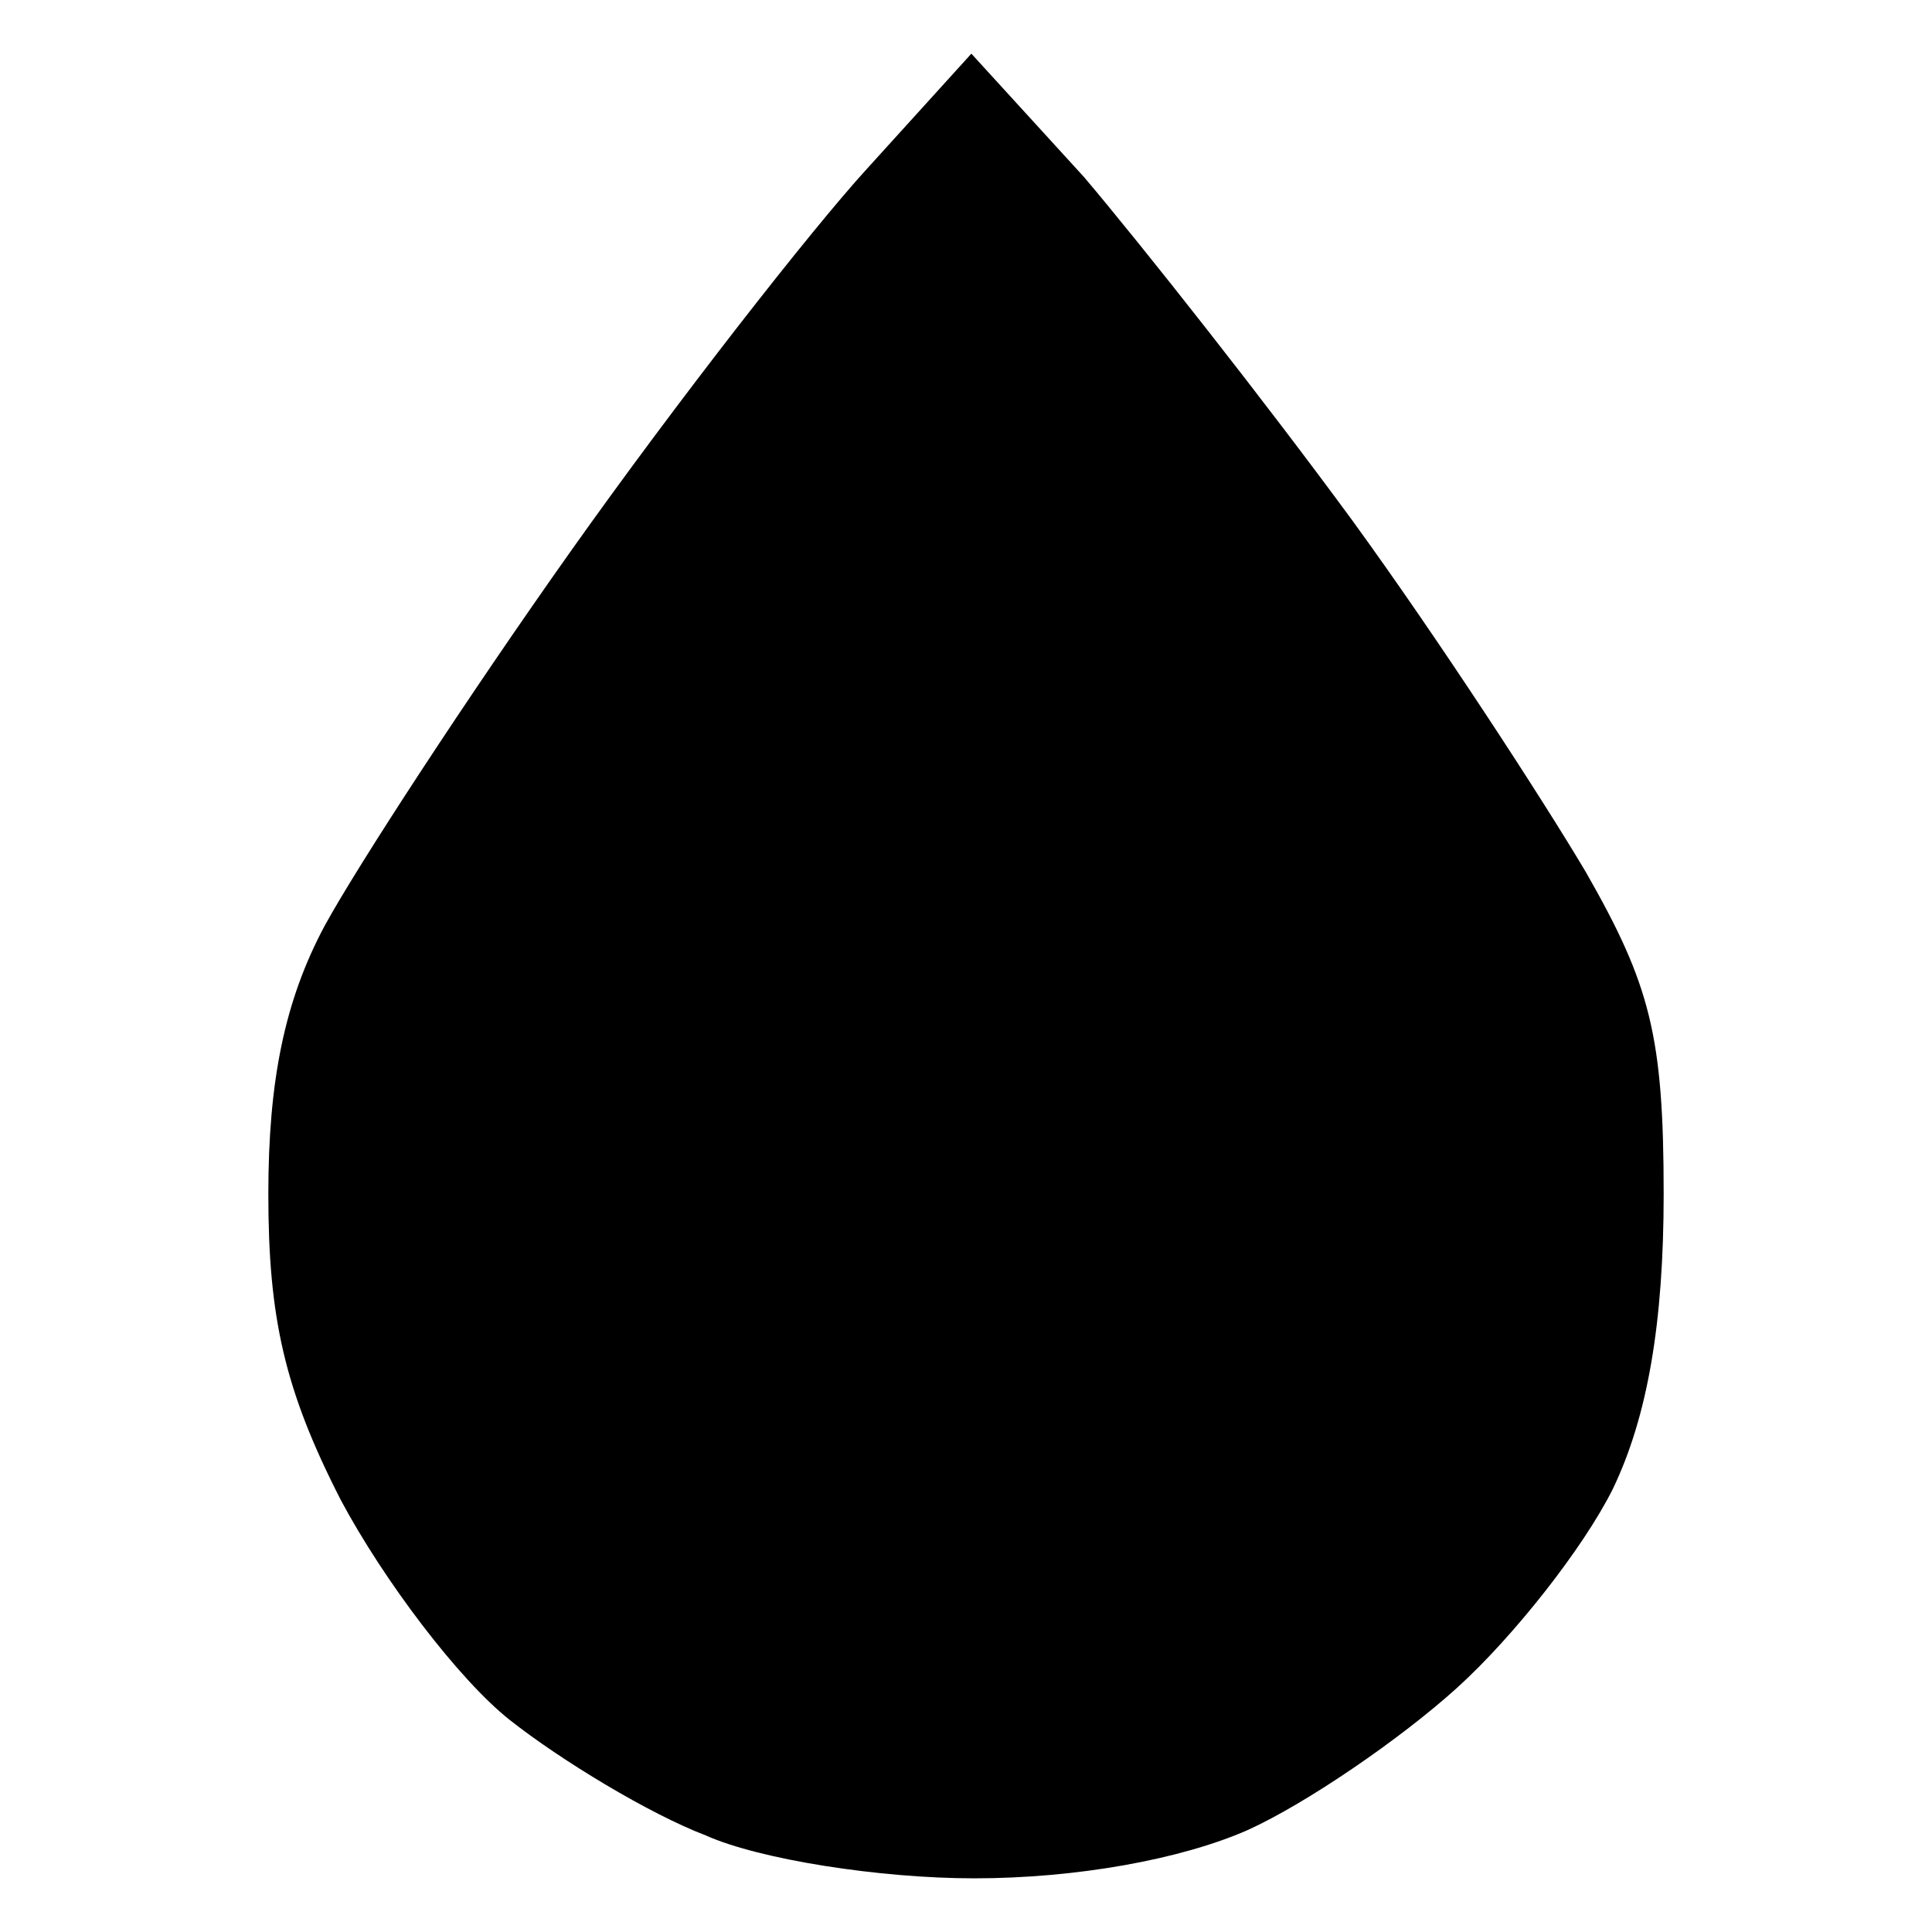
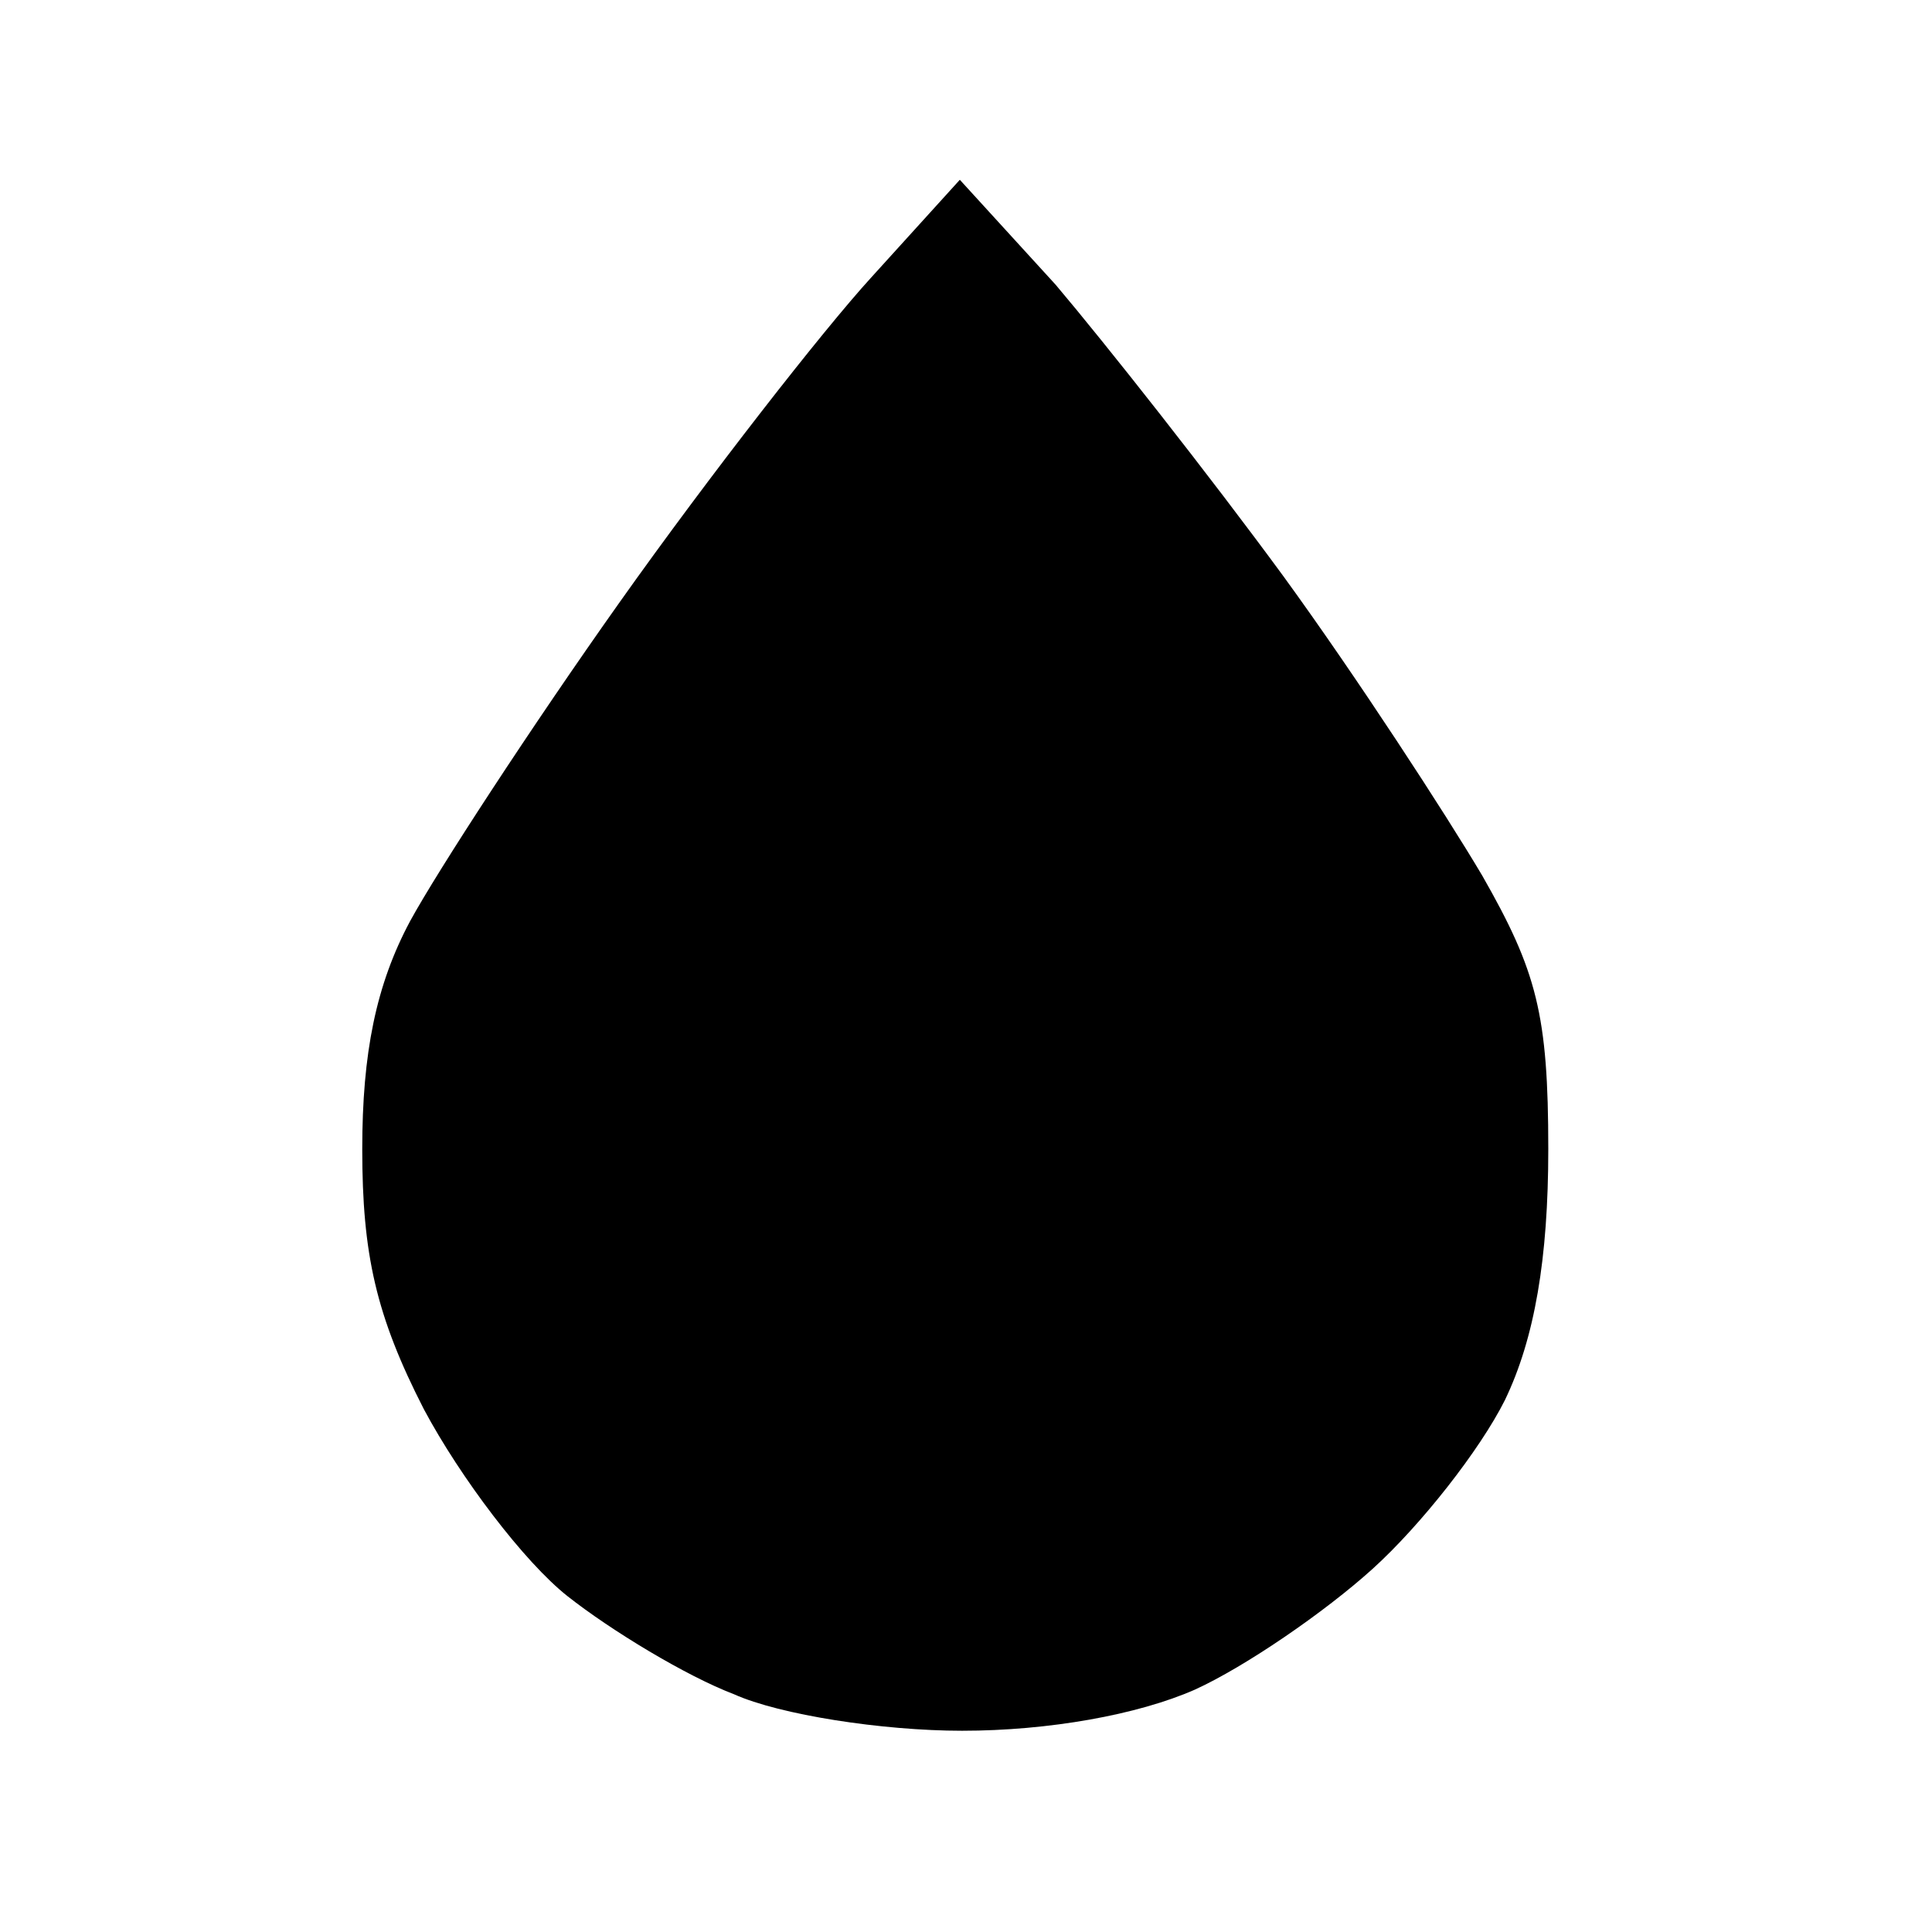
<svg xmlns="http://www.w3.org/2000/svg" version="1.2" viewBox="0 0 72 72" width="72" height="72">
-   <style>
- 		.s0 { opacity: 1;fill: currentColor }
- 	</style>
-   <path id="Path 0" class="s0" d="m32.3 6.3c-2.1 2.3-7.1 8.7-11 14.2-3.9 5.5-8 11.8-9.2 14-1.5 2.8-2.1 5.8-2.1 10 0 4.6 0.6 7.3 2.7 11.4 1.6 3 4.4 6.7 6.3 8.2 1.9 1.5 5.2 3.5 7.3 4.3 2 0.9 6.5 1.6 10 1.6 3.8 0 7.7-0.7 10.2-1.8 2.2-1 5.7-3.4 7.8-5.3 2.1-1.9 4.7-5.2 5.8-7.4 1.3-2.7 1.9-6.2 1.9-11 0-5.9-0.5-7.8-2.9-12-1.6-2.7-5.5-8.7-8.7-13.1-3.3-4.5-7.8-10.2-10-12.8l-4.2-4.6z" />
+   <path id="Path 0" fill="currentColor" class="opacity-100" transform="translate(5, 5) scale(0.85 0.85)" d="m32.3 6.3c-2.1 2.3-7.1 8.7-11 14.2-3.9 5.5-8 11.8-9.2 14-1.5 2.8-2.1 5.8-2.1 10 0 4.6 0.6 7.3 2.7 11.4 1.6 3 4.4 6.7 6.3 8.2 1.9 1.5 5.2 3.5 7.3 4.3 2 0.9 6.5 1.6 10 1.6 3.8 0 7.7-0.7 10.2-1.8 2.2-1 5.7-3.4 7.8-5.3 2.1-1.9 4.7-5.2 5.8-7.4 1.3-2.7 1.9-6.2 1.9-11 0-5.9-0.5-7.8-2.9-12-1.6-2.7-5.5-8.7-8.7-13.1-3.3-4.5-7.8-10.2-10-12.8l-4.2-4.6z" />
</svg>
